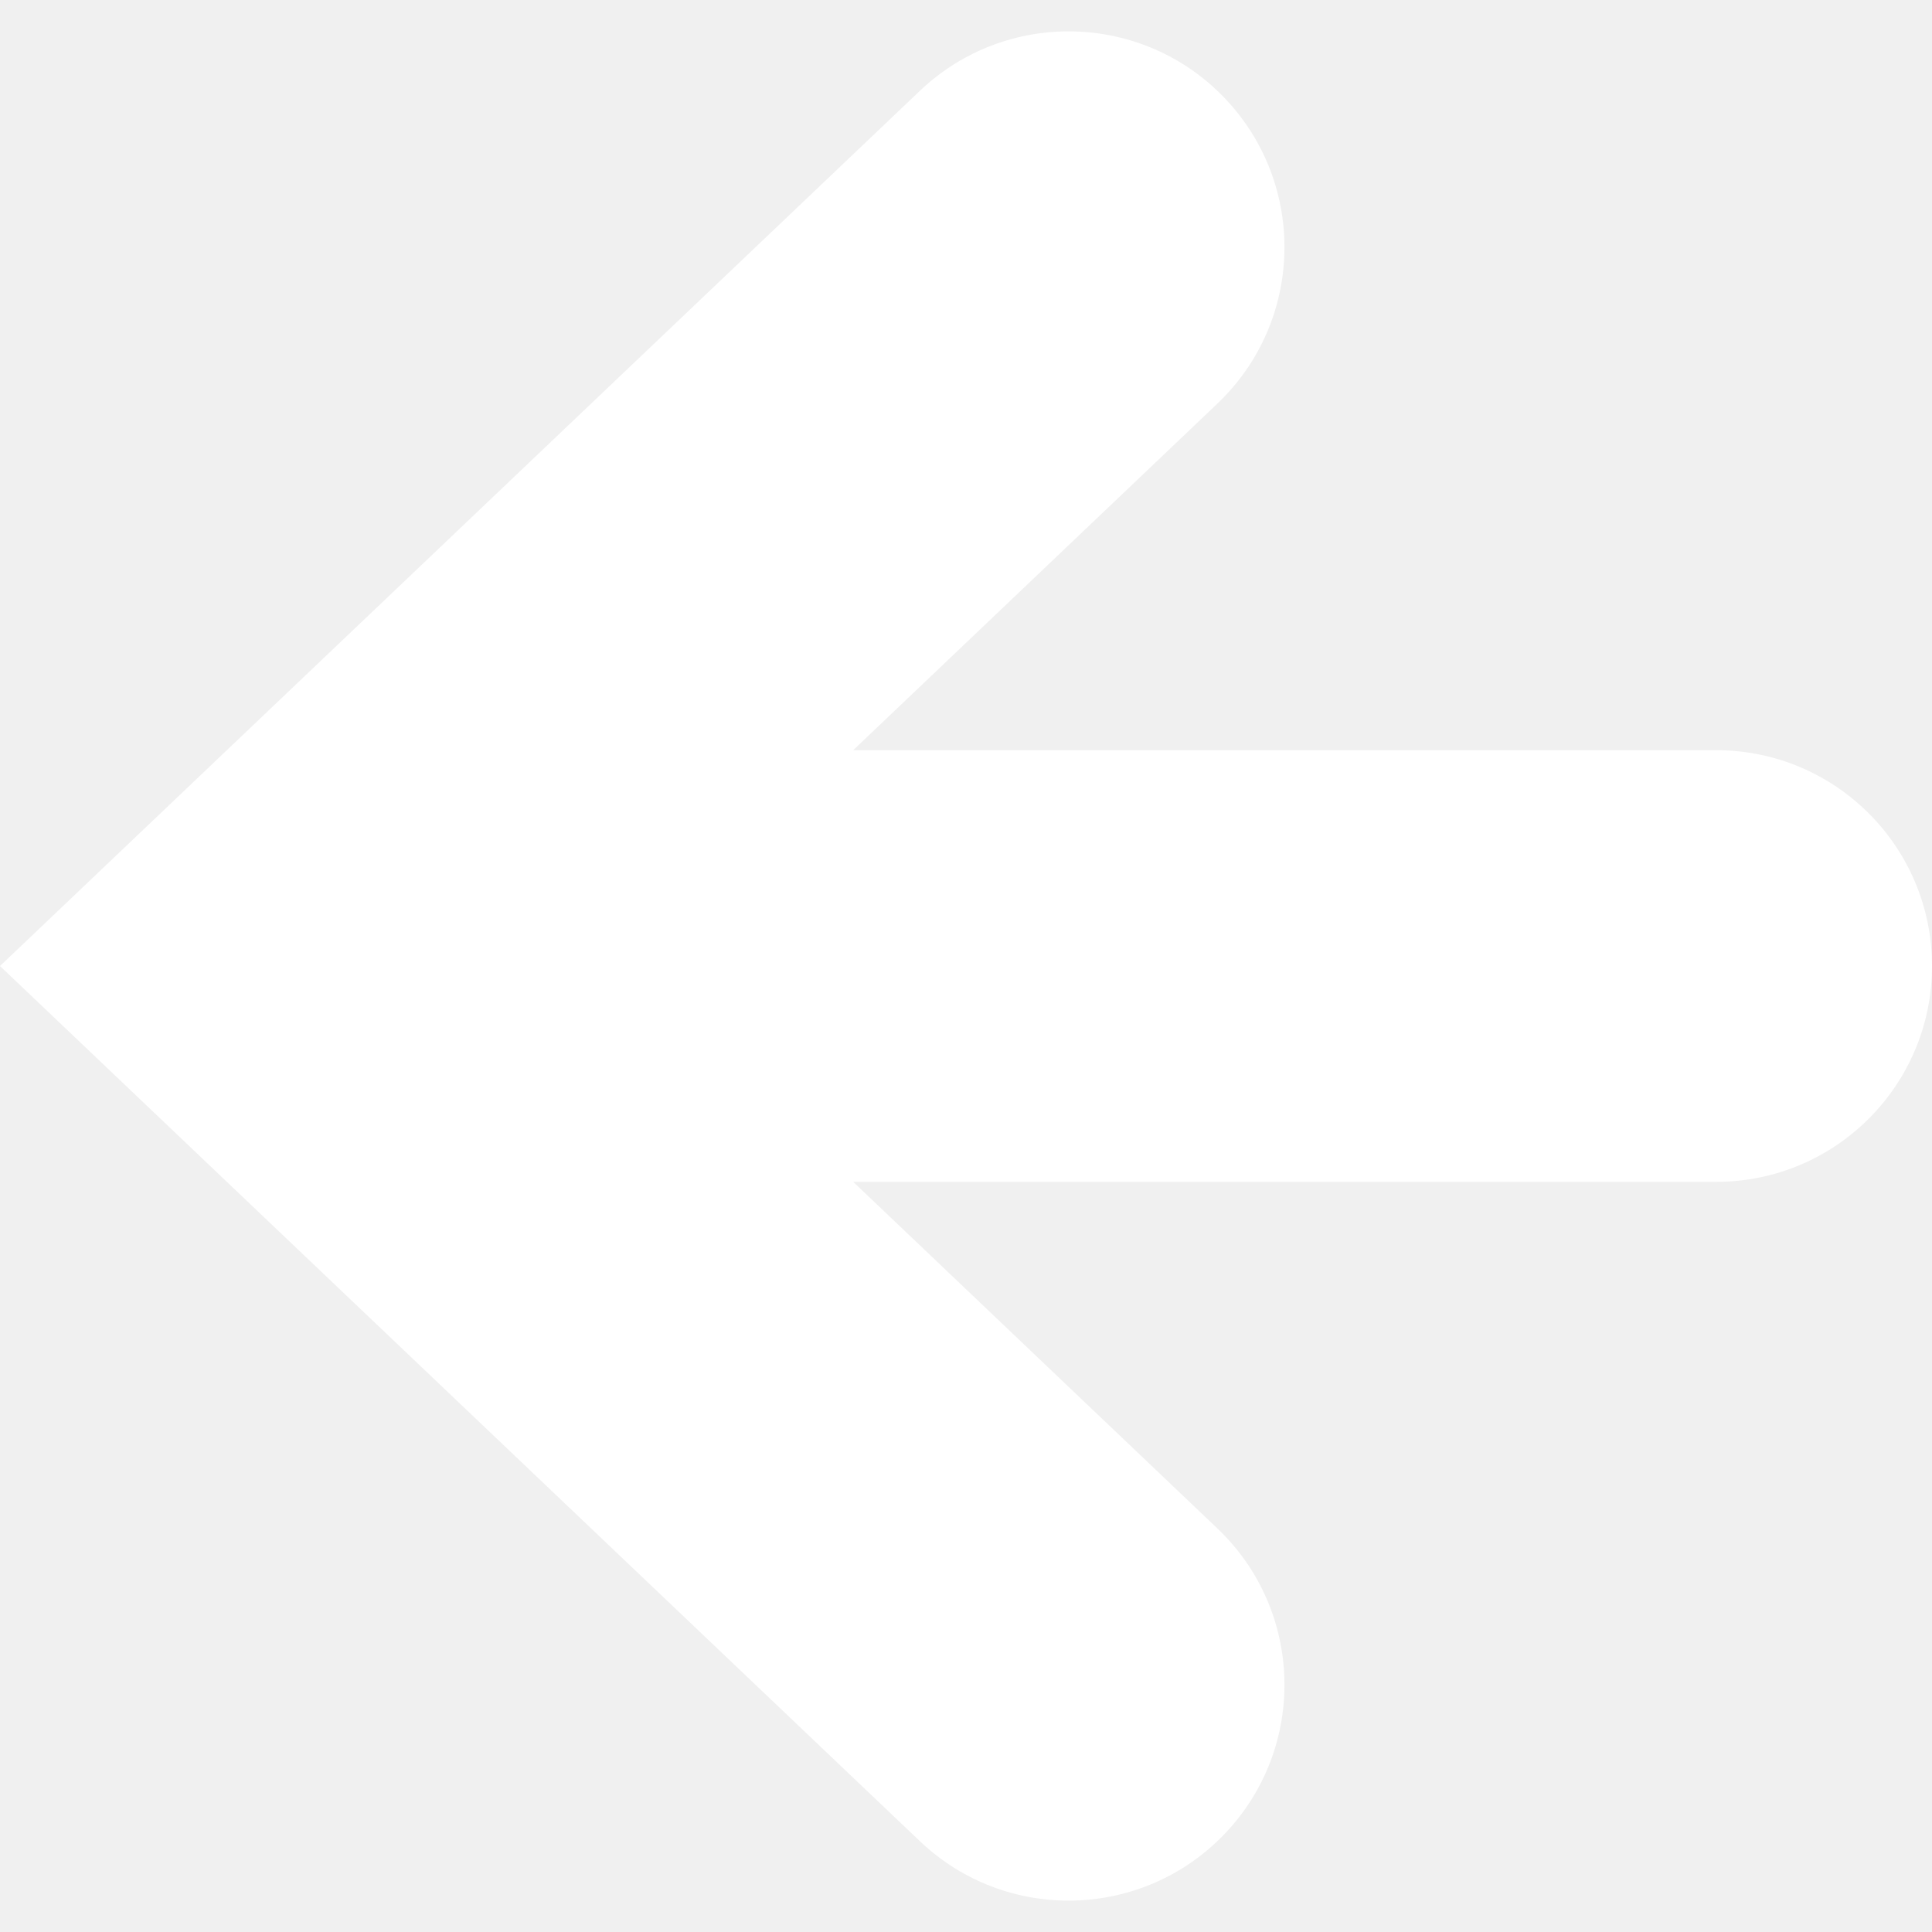
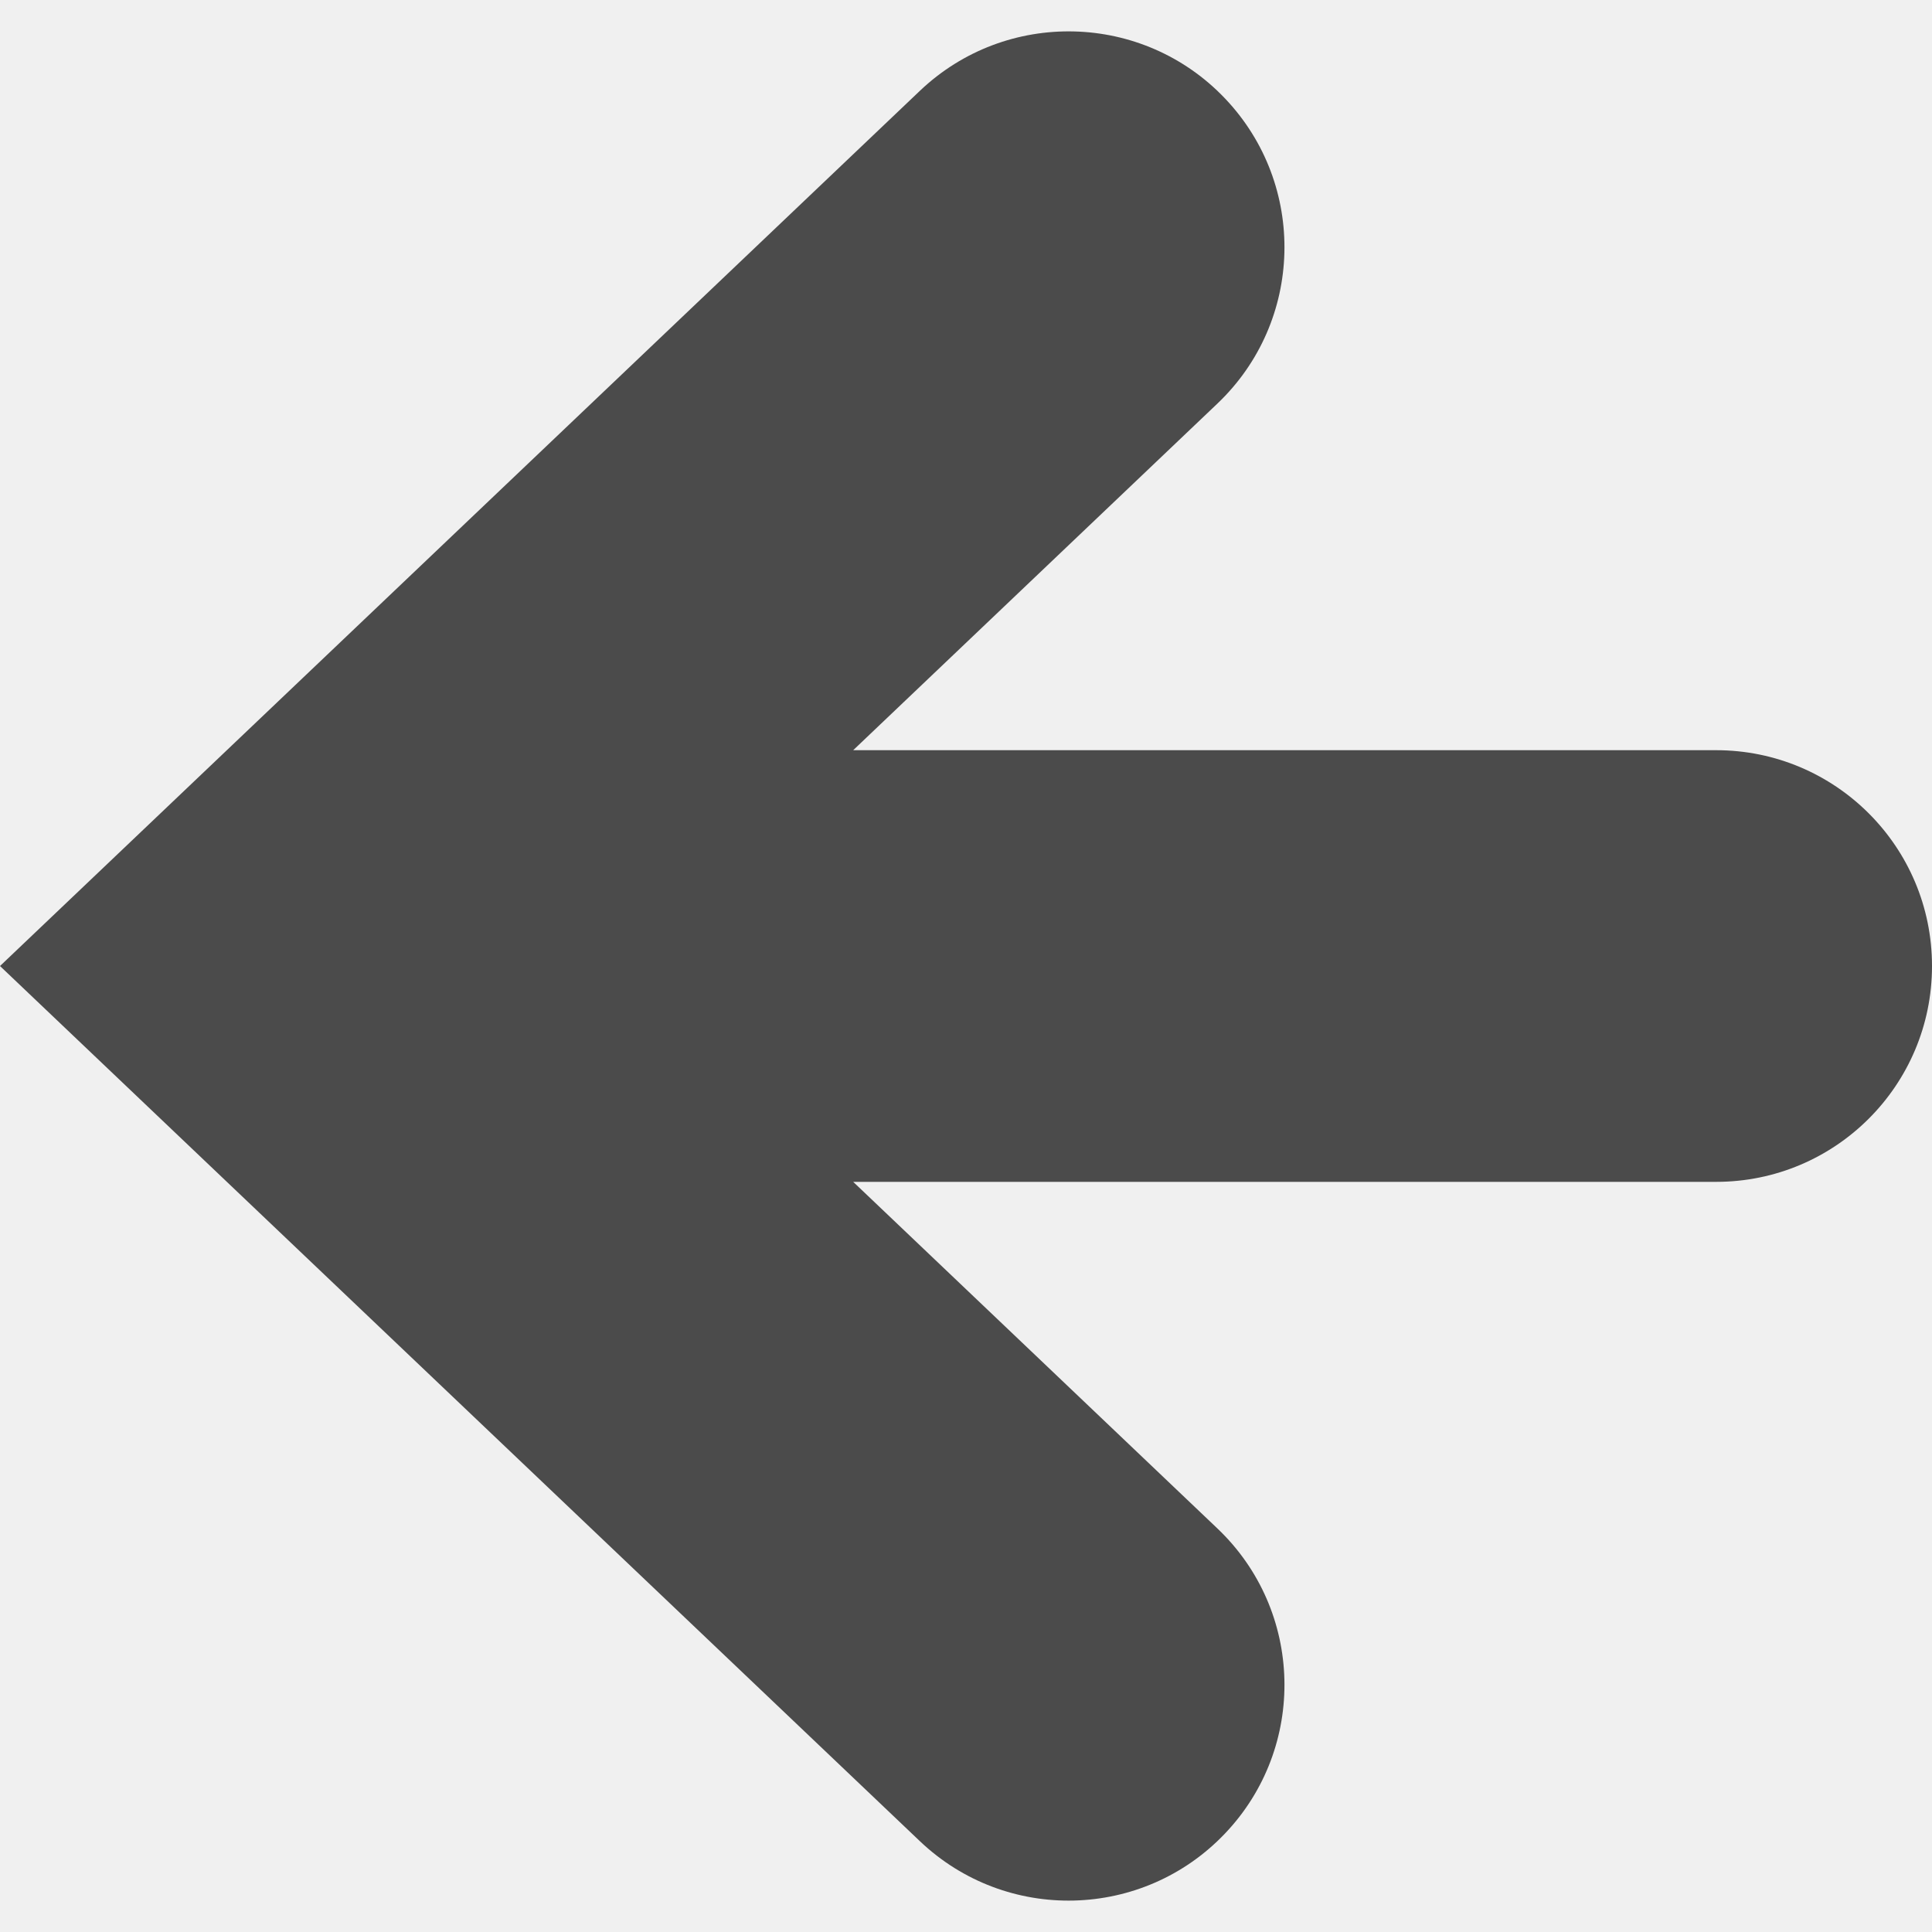
- <svg xmlns="http://www.w3.org/2000/svg" version="1.1" id="_x32_" x="0px" y="0px" viewBox="0 0 512 512" style="width: 48px; height: 48px; opacity: 1;" xml:space="preserve">
-   <style type="text/css">
- 	.st0{fill:#4B4B4B;}
- </style>
+ <svg xmlns="http://www.w3.org/2000/svg" style="width:48px;height:48px" id="_x32_" x="0" y="0" opacity="1" version="1.1" viewBox="0 0 512 512" xml:space="preserve">
+   <style type="text/css">.st0{fill:#4b4b4b}</style>
  <g>
-     <path class="st0" d="M454.792,198.809H226.106l96.511-91.848c22.89-21.766,23.802-57.976,2.014-80.877   c-21.778-22.89-57.976-23.78-80.866-2.003L0,256.006L243.766,487.92c22.89,21.788,59.088,20.875,80.866-2.015   c21.788-22.878,20.875-59.099-2.014-80.854l-96.511-91.848h228.687c31.604,0,57.208-25.594,57.208-57.198   C512,224.403,486.396,198.809,454.792,198.809z" style="fill: rgb(255, 255, 255);" />
+     <path fill="#FFF" d="M454.792,198.809H226.106l96.511-91.848c22.89-21.766,23.802-57.976,2.014-80.877 c-21.778-22.89-57.976-23.78-80.866-2.003L0,256.006L243.766,487.92c22.89,21.788,59.088,20.875,80.866-2.015 c21.788-22.878,20.875-59.099-2.014-80.854l-96.511-91.848h228.687c31.604,0,57.208-25.594,57.208-57.198 C512,224.403,486.396,198.809,454.792,198.809z" class="st0" />
  </g>
</svg>
